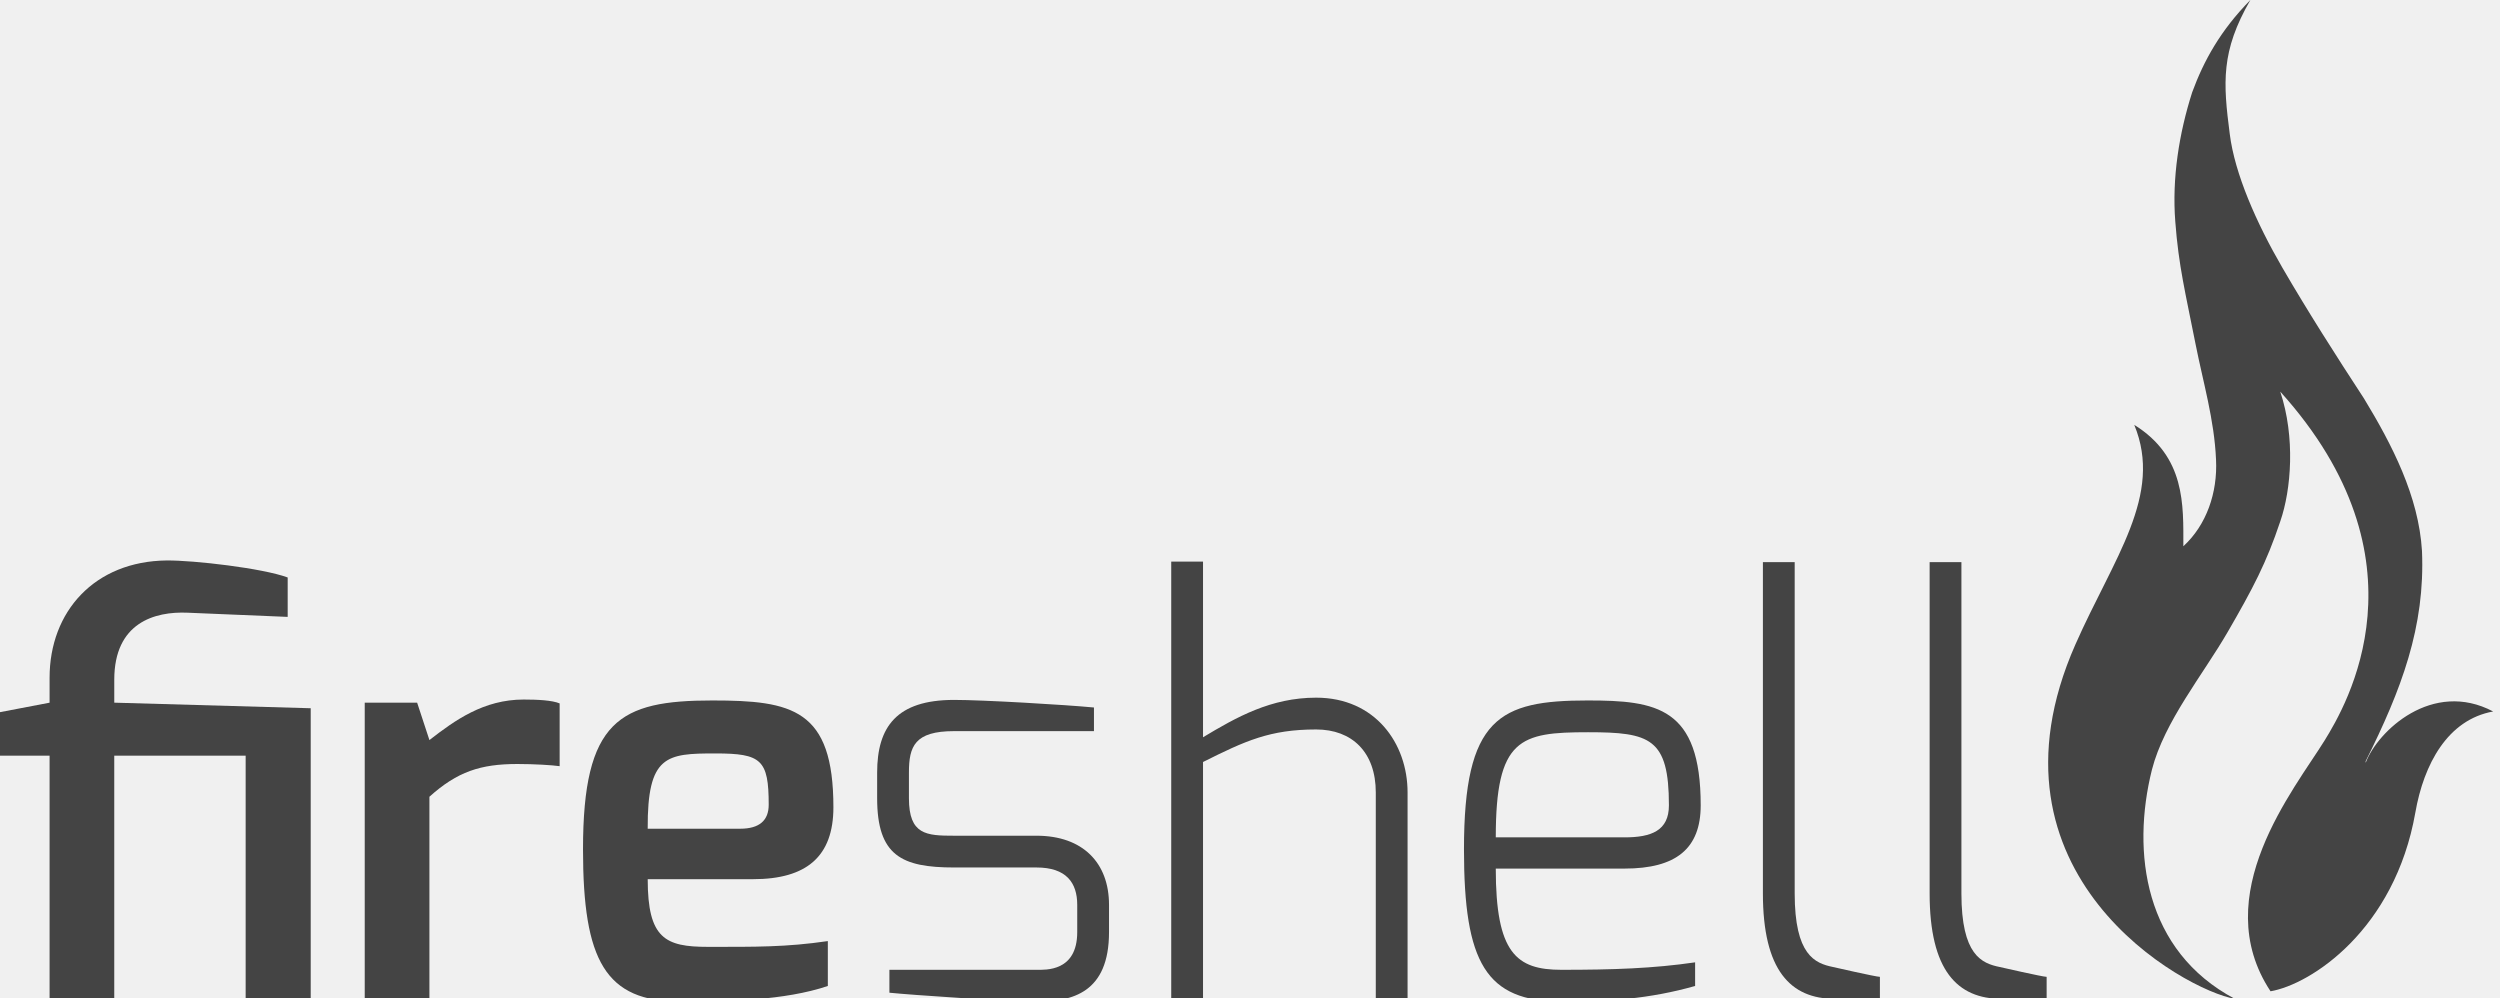
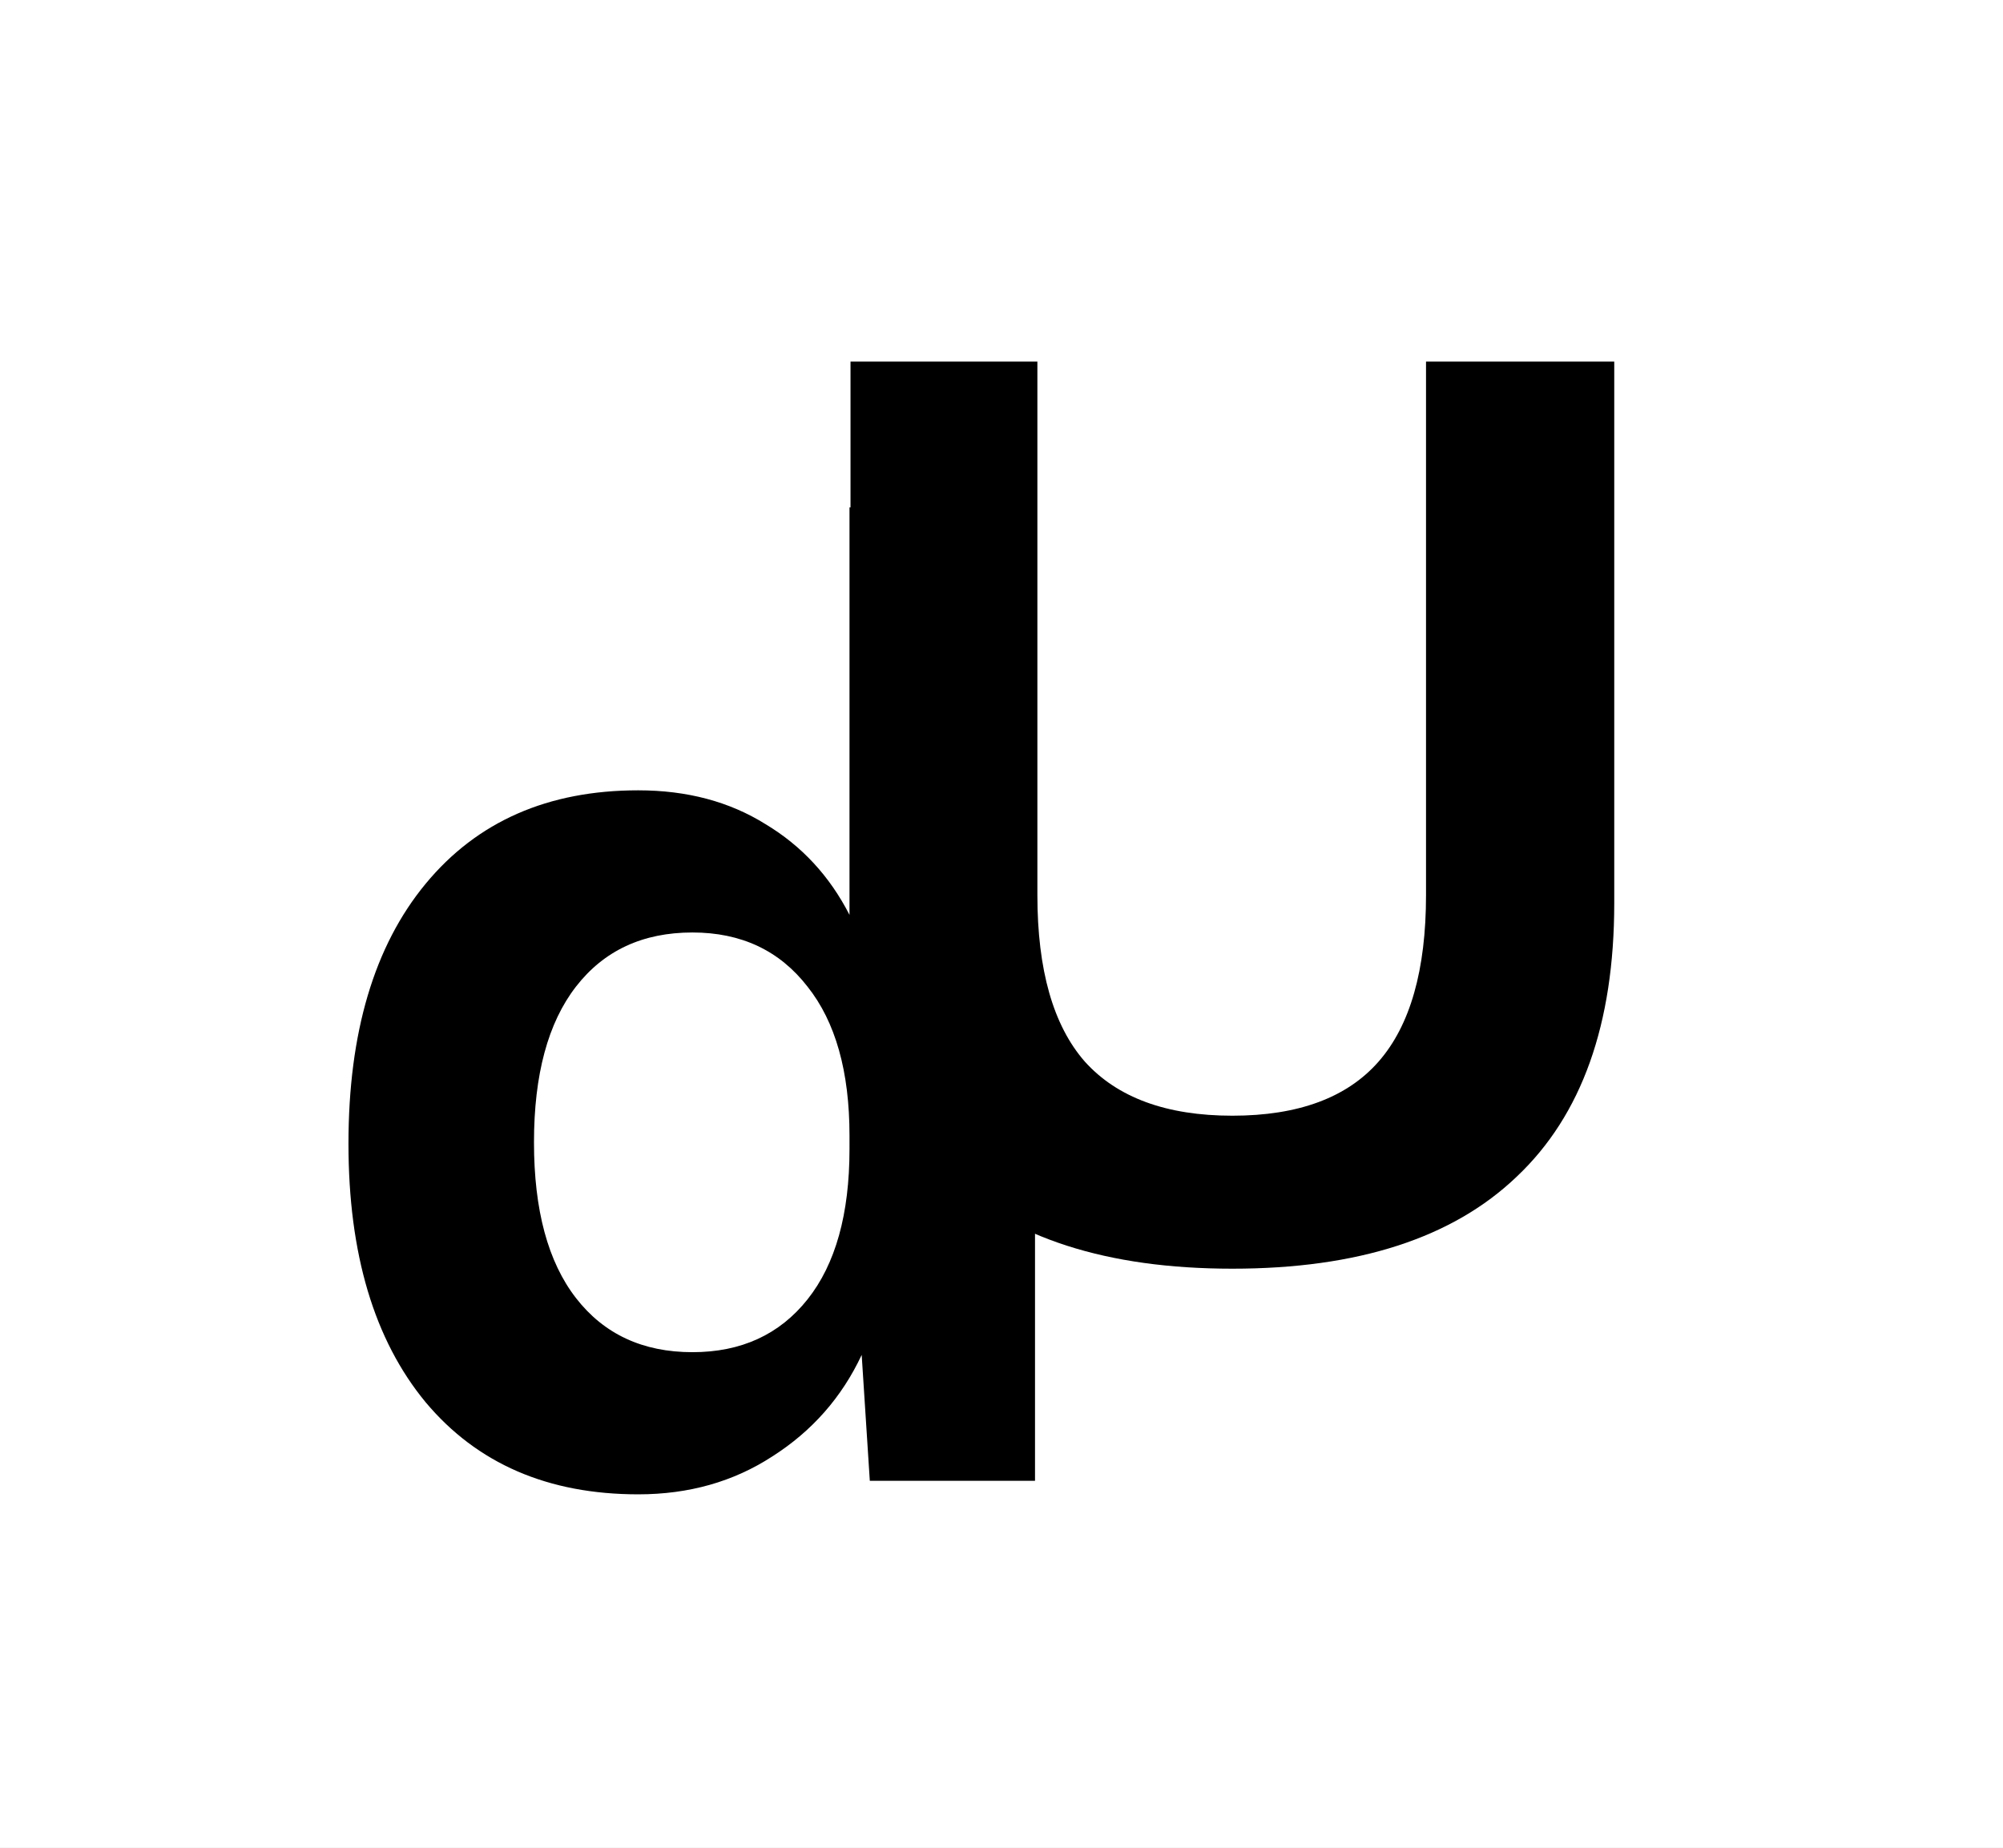
- <svg xmlns="http://www.w3.org/2000/svg" version="1.1" x="0px" y="0px" width="168px" height="67px" viewBox="0 0 168 67" enable-background="new 0 0 168 67" xml:space="preserve">
-   <g>
-     <path fill="#444444" d="M0,47.857l3.332-0.637v-1.672c0-4.461,3.03-7.833,7.868-7.885c1.836-0.013,6.427,0.515,8.132,1.143v2.649   c-0.038,0-6.721-0.281-6.721-0.281c-2.215-0.098-4.932,0.667-4.932,4.504v1.541l13.201,0.375V67.12h-4.372V50.781h-8.83V67.12   H3.332V50.781H0V47.857z" />
-     <path fill="#444444" d="M24.51,47.221h3.522l0.825,2.511c1.708-1.325,3.639-2.723,6.332-2.723c0.942,0,1.917,0.049,2.419,0.26   v4.218c-0.502-0.073-1.726-0.146-2.839-0.146c-2.474,0-4.036,0.512-5.912,2.2V67.12H24.51V47.221z" />
-     <path fill="#444444" d="M47.873,47.071c5.366,0,8.132,0.581,8.132,7.176c0,3.306-1.799,4.834-5.396,4.834h-7.083   c0,3.989,1.176,4.548,4.047,4.548c3.185,0,5.247,0.024,8.057-0.388v3.017c-2.892,0.98-6.783,1.049-9.894,1.049   c-5.059,0-6.558-2.751-6.558-10.231C39.178,48.405,41.622,47.071,47.873,47.071z M49.742,55.69c1.295,0,1.915-0.56,1.915-1.613   c0-3.03-0.5-3.446-3.577-3.446c-3.303,0-4.581,0.116-4.555,5.059H49.742z" />
-     <path fill="#444444" d="M58.944,51.917c0-3.073,1.312-4.883,5.171-4.883c1.949,0,7.451,0.323,9.399,0.51v1.588h-9.399   c-2.653,0-3.035,1.026-3.035,2.785v1.724c0,2.456,1.165,2.519,3.035,2.519h5.539c3.121,0,4.872,1.833,4.872,4.643v1.836   c0,4.084-2.474,4.669-4.872,4.669c-1.836,0-8.462-0.448-9.886-0.598v-1.539h9.886c0.599,0,2.736,0.136,2.736-2.533v-1.836   c0-1.49-0.743-2.507-2.736-2.507h-5.539c-3.522,0-5.171-0.794-5.171-4.654V51.917z" />
-     <path fill="#444444" d="M78.707,37.739h2.136v11.805c2.248-1.35,4.564-2.661,7.6-2.661c3.972,0,6.146,3.073,6.146,6.371V67.12   h-2.136V53.254c0-2.703-1.59-4.234-4.01-4.234c-3.1,0-4.753,0.762-7.6,2.187V67.12h-2.136V37.739z" />
-     <path fill="#444444" d="M106.692,47.071c4.634,0,7.595,0.45,7.595,7.045c0,2.911-1.651,4.253-5.122,4.253h-8.649   c0,5.666,1.371,6.802,4.409,6.802c3.448,0,6.177-0.09,8.987-0.502v1.589c-3.036,0.862-5.876,1.062-8.987,1.049   c-5.072-0.025-6.546-2.589-6.546-10.231C98.379,48.233,100.75,47.071,106.692,47.071z M109.166,56.271   c1.802,0,2.985-0.447,2.985-2.155c0-4.508-1.259-4.91-5.434-4.91c-4.567,0-6.201,0.407-6.201,7.064H109.166z" />
-     <path fill="#444444" d="M118.467,37.776h2.136v22.261c0,4.152,1.359,4.698,2.583,4.947c0,0,2.882,0.66,3.144,0.66v1.477h-3.03   c-2.975,0-4.833-1.914-4.833-7.083V37.776z" />
-     <path fill="#444444" d="M129.671,37.776h2.136v22.261c0,4.152,1.359,4.698,2.582,4.947c0,0,2.882,0.66,3.145,0.66v1.477h-3.031   c-2.975,0-4.832-1.914-4.832-7.083V37.776z" />
-   </g>
-   <g>
-     <path fill="#444444" d="M152.58,66.614c-4.262-6.448,1.598-13.57,3.62-16.833c1.488-2.401,7.232-12.149-2.967-23.464   c1.02,3.066,0.741,6.589,0,8.722c-0.928,2.782-1.843,4.512-3.524,7.417c-1.673,2.894-4.265,6.026-5.1,9.271   c-1.39,5.563-0.5,12.175,5.564,15.392c-3.325-0.557-17.524-8.345-10.709-23.803c2.565-5.818,5.916-10.025,3.958-14.766   c3.448,2.143,3.299,5.377,3.299,8.159c1.552-1.423,2.308-3.599,2.196-5.824c-0.112-2.67-0.878-5.239-1.375-7.759   c-0.672-3.405-1.141-5.245-1.364-8.249c-0.223-2.892,0.248-5.898,1.138-8.68c0.779-2.114,1.893-4.149,3.91-6.198   c-1.996,3.455-1.831,5.558-1.386,9.008c0.334,2.67,1.792,5.98,3.54,8.99c1.7,2.926,3.591,5.893,5.482,8.785   c1.892,3.116,3.672,6.564,3.895,10.237c0.222,5.118-1.39,9.333-3.783,14.13v0.111c0.796-2.131,4.482-5.608,8.567-3.449   c-3.064,0.552-4.661,3.541-5.229,6.787C160.928,62.484,155.297,66.149,152.58,66.614z" />
-   </g>
+ <svg xmlns="http://www.w3.org/2000/svg" width="142" height="131" viewBox="0 0 142 131" fill="none">
+   <rect width="142" height="131" fill="white" />
+   <path d="M73.376 35.976V105H61.664L61.088 96.072C59.68 99.08 57.568 101.48 54.752 103.272C52 105.064 48.832 105.96 45.248 105.96C38.848 105.96 33.824 103.784 30.176 99.432C26.528 95.016 24.704 88.904 24.704 81.096C24.704 73.224 26.528 67.08 30.176 62.664C33.824 58.248 38.848 56.04 45.248 56.04C48.704 56.04 51.712 56.84 54.272 58.44C56.832 59.976 58.816 62.12 60.224 64.872V35.976H73.376ZM49.088 95.88C52.544 95.88 55.264 94.632 57.248 92.136C59.232 89.64 60.224 86.088 60.224 81.48V80.52C60.224 75.976 59.232 72.456 57.248 69.96C55.264 67.4 52.544 66.12 49.088 66.12C45.568 66.12 42.816 67.4 40.832 69.96C38.848 72.52 37.856 76.2 37.856 81C37.856 85.8 38.848 89.48 40.832 92.04C42.816 94.6 45.568 95.88 49.088 95.88Z" fill="black" />
+   <path d="M114.44 64.04C114.44 72.616 112.136 79.08 107.528 83.432C102.984 87.784 96.264 89.96 87.368 89.96C78.472 89.96 71.72 87.784 67.112 83.432C62.568 79.08 60.296 72.616 60.296 64.04V25.64H73.544V63.464C73.544 68.776 74.664 72.712 76.904 75.272C79.208 77.832 82.696 79.112 87.368 79.112C92.04 79.112 95.496 77.832 97.736 75.272C99.976 72.712 101.096 68.776 101.096 63.464V25.64H114.44V64.04Z" fill="black" />
</svg>
